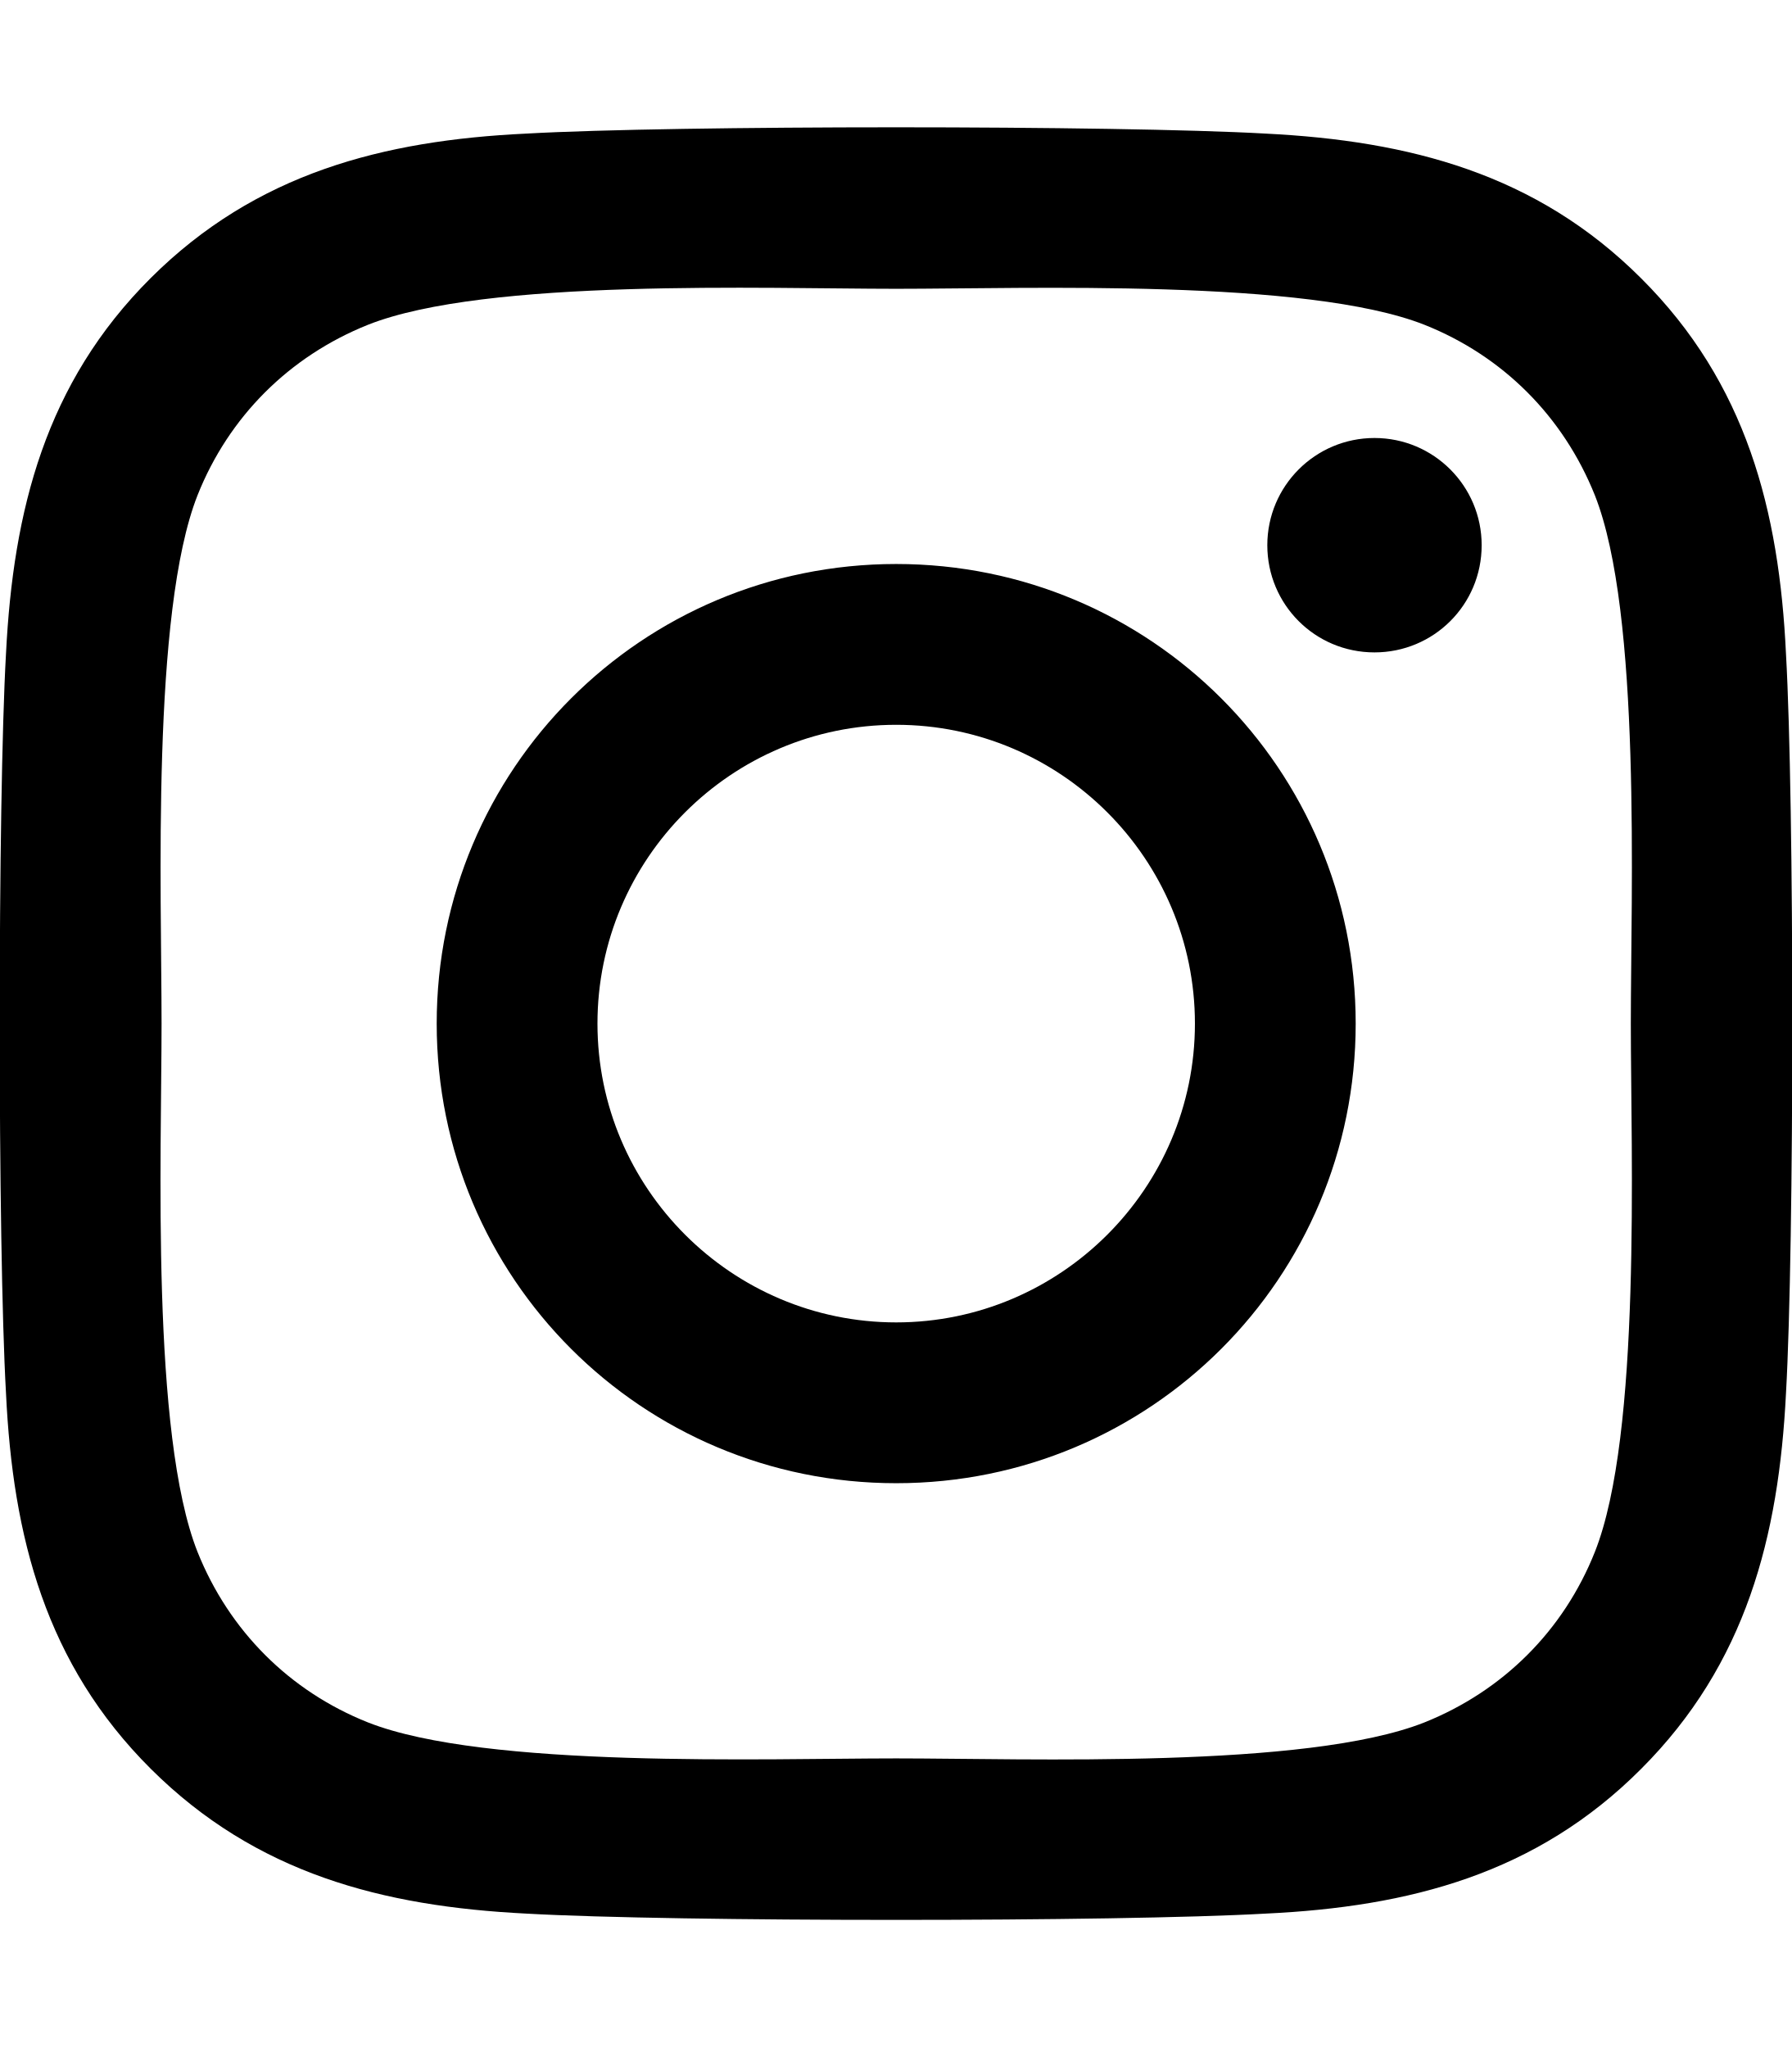
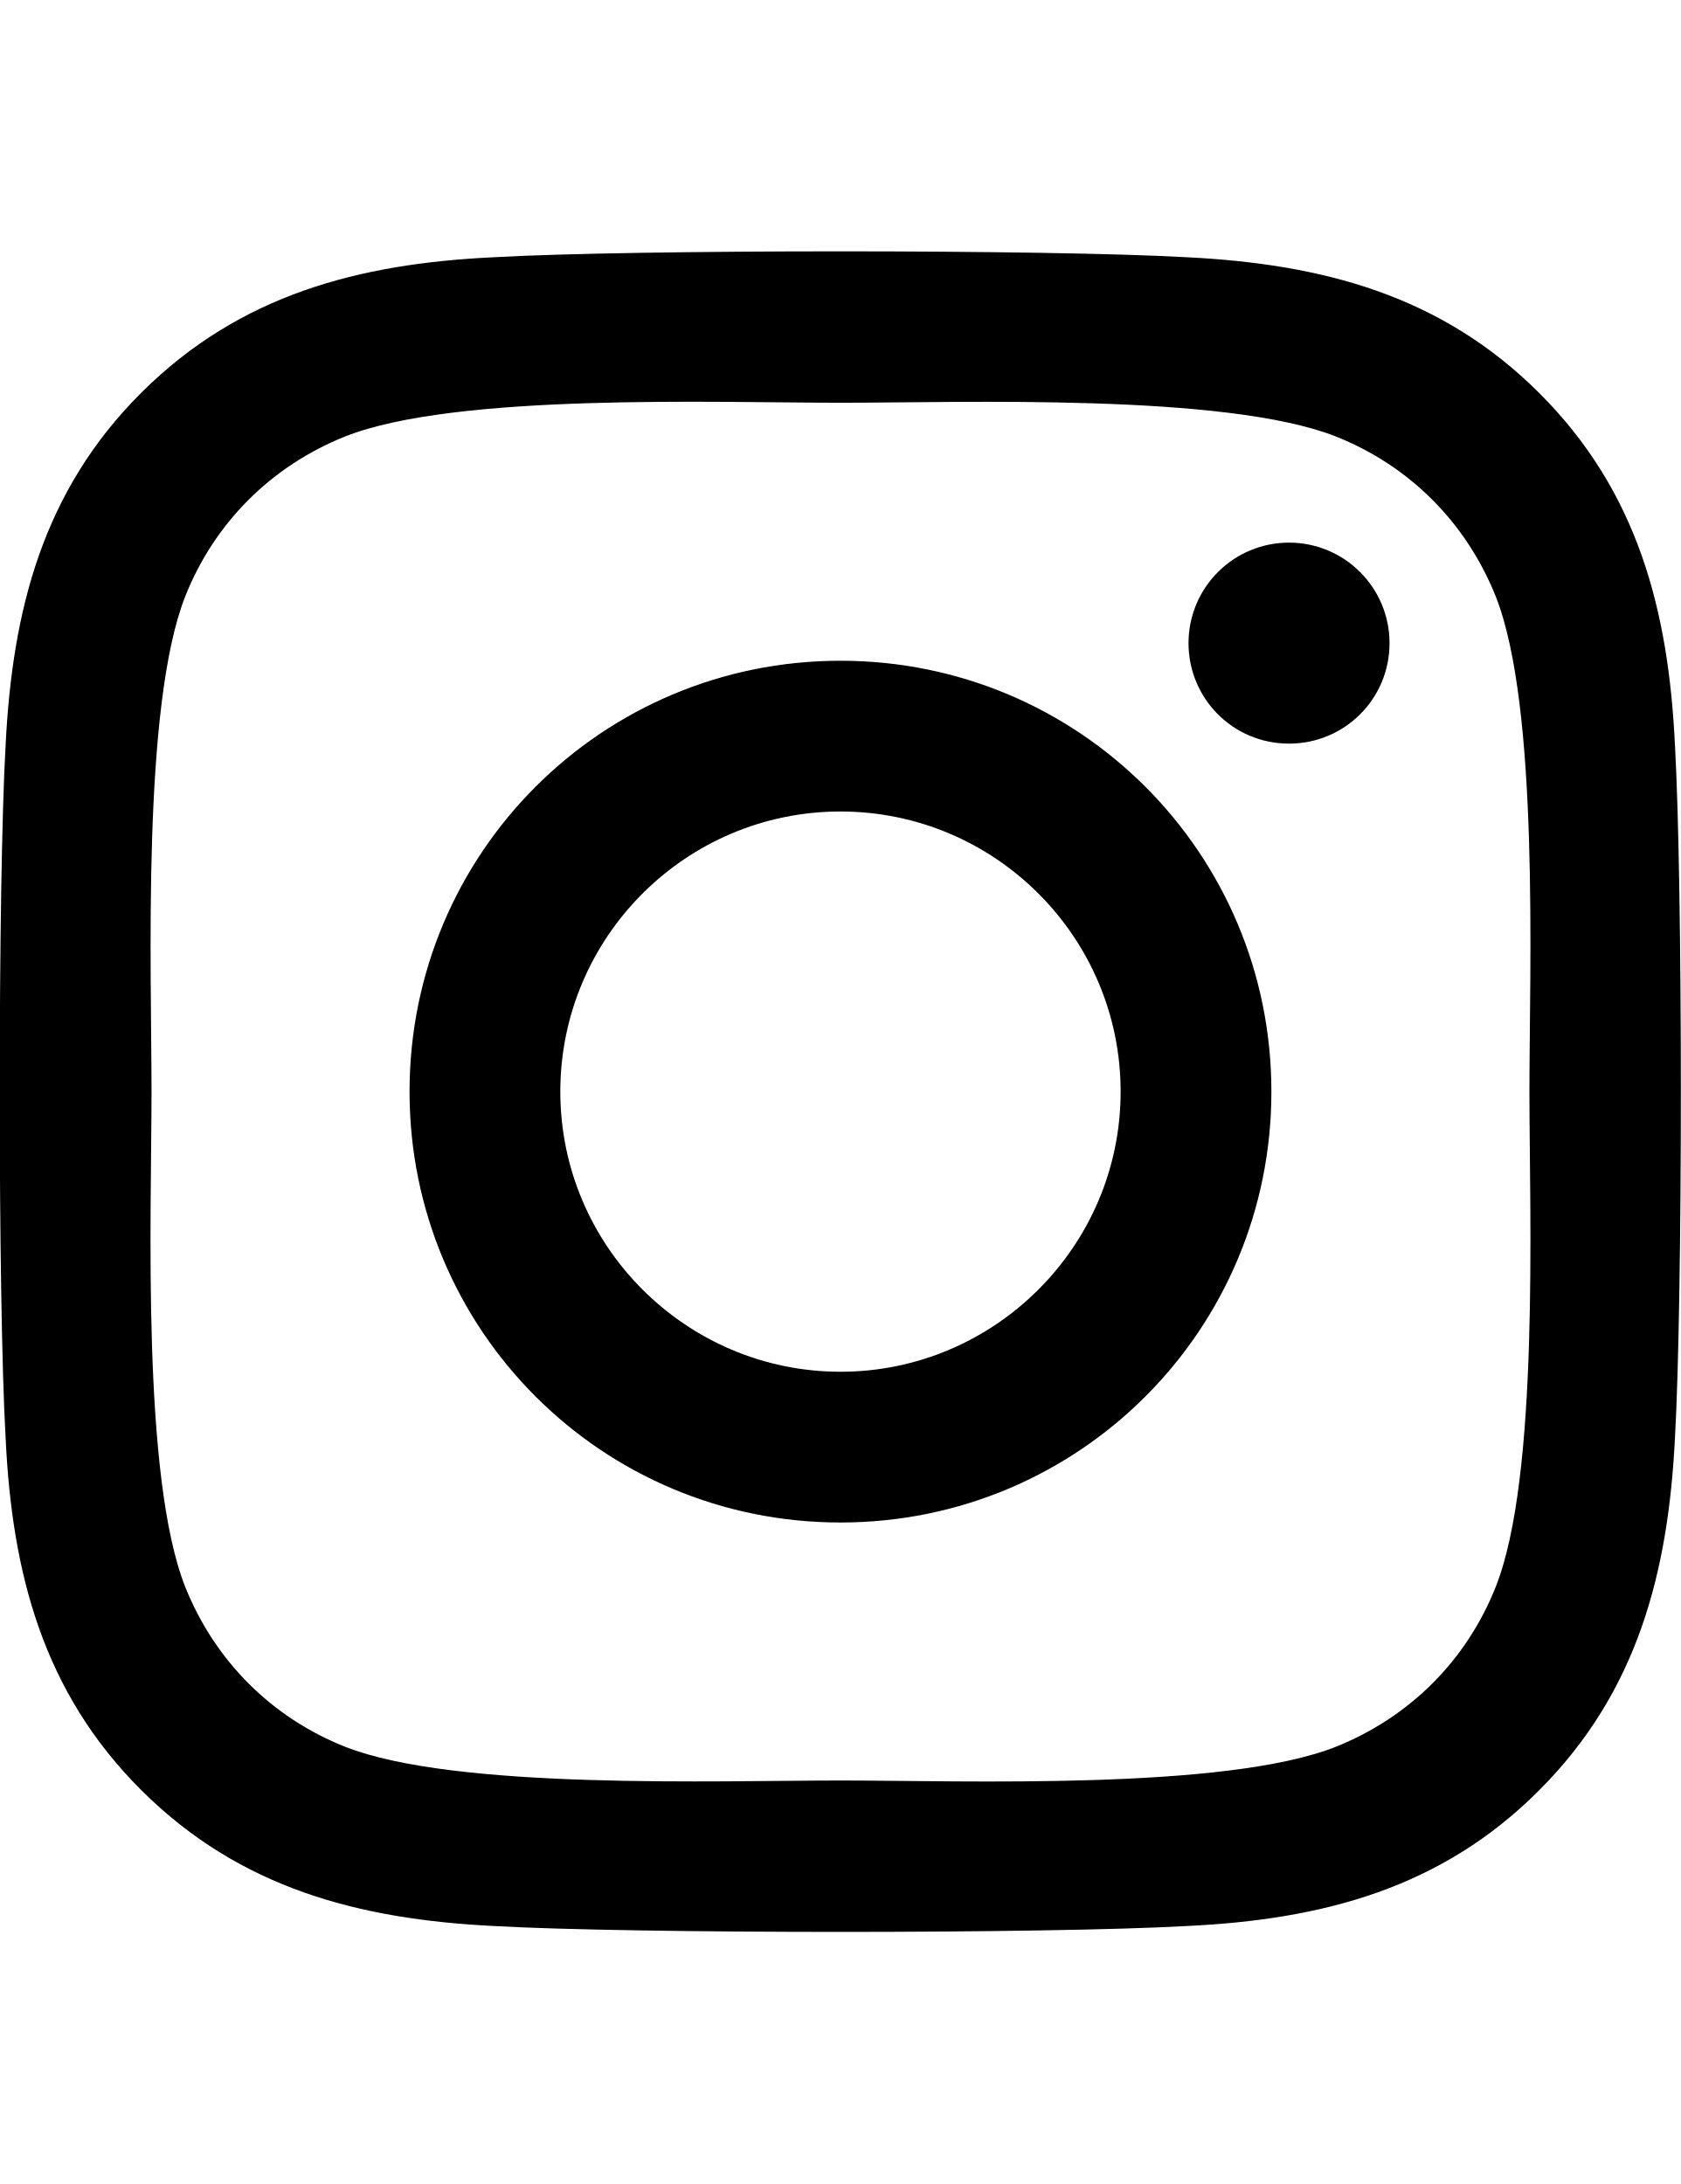
- <svg viewBox="0 0 448 512">
+ <svg viewBox="0 0 448 512" width="13.5" height="17.55">
  <path d="M224.1 141c-63.6 0-114.9 51.3-114.9 114.9s51.3 114.9 114.9 114.9S339 319.5 339 255.9 287.7 141 224.1 141zm0 189.6c-41.1 0-74.7-33.5-74.7-74.7s33.5-74.7 74.7-74.7 74.7 33.5 74.7 74.7-33.6 74.7-74.7 74.7zm146.4-194.3c0 14.9-12 26.8-26.8 26.8-14.9 0-26.8-12-26.8-26.8s12-26.8 26.8-26.8 26.8 12 26.8 26.8zm76.1 27.2c-1.7-35.9-9.9-67.7-36.2-93.9-26.2-26.2-58-34.4-93.9-36.2-37-2.1-147.9-2.1-184.9 0-35.8 1.7-67.6 9.9-93.9 36.1s-34.4 58-36.2 93.9c-2.1 37-2.1 147.9 0 184.9 1.7 35.9 9.9 67.7 36.2 93.9s58 34.4 93.9 36.2c37 2.1 147.9 2.1 184.9 0 35.9-1.7 67.7-9.9 93.9-36.2 26.2-26.2 34.4-58 36.2-93.9 2.1-37 2.1-147.8 0-184.8zM398.8 388c-7.8 19.6-22.9 34.7-42.6 42.6-29.5 11.7-99.5 9-132.1 9s-102.7 2.6-132.1-9c-19.6-7.8-34.7-22.9-42.6-42.6-11.7-29.5-9-99.5-9-132.1s-2.6-102.7 9-132.1c7.8-19.6 22.9-34.7 42.6-42.6 29.5-11.7 99.5-9 132.1-9s102.7-2.6 132.1 9c19.6 7.8 34.7 22.9 42.6 42.6 11.7 29.5 9 99.5 9 132.1s2.7 102.7-9 132.1z" />
</svg>
